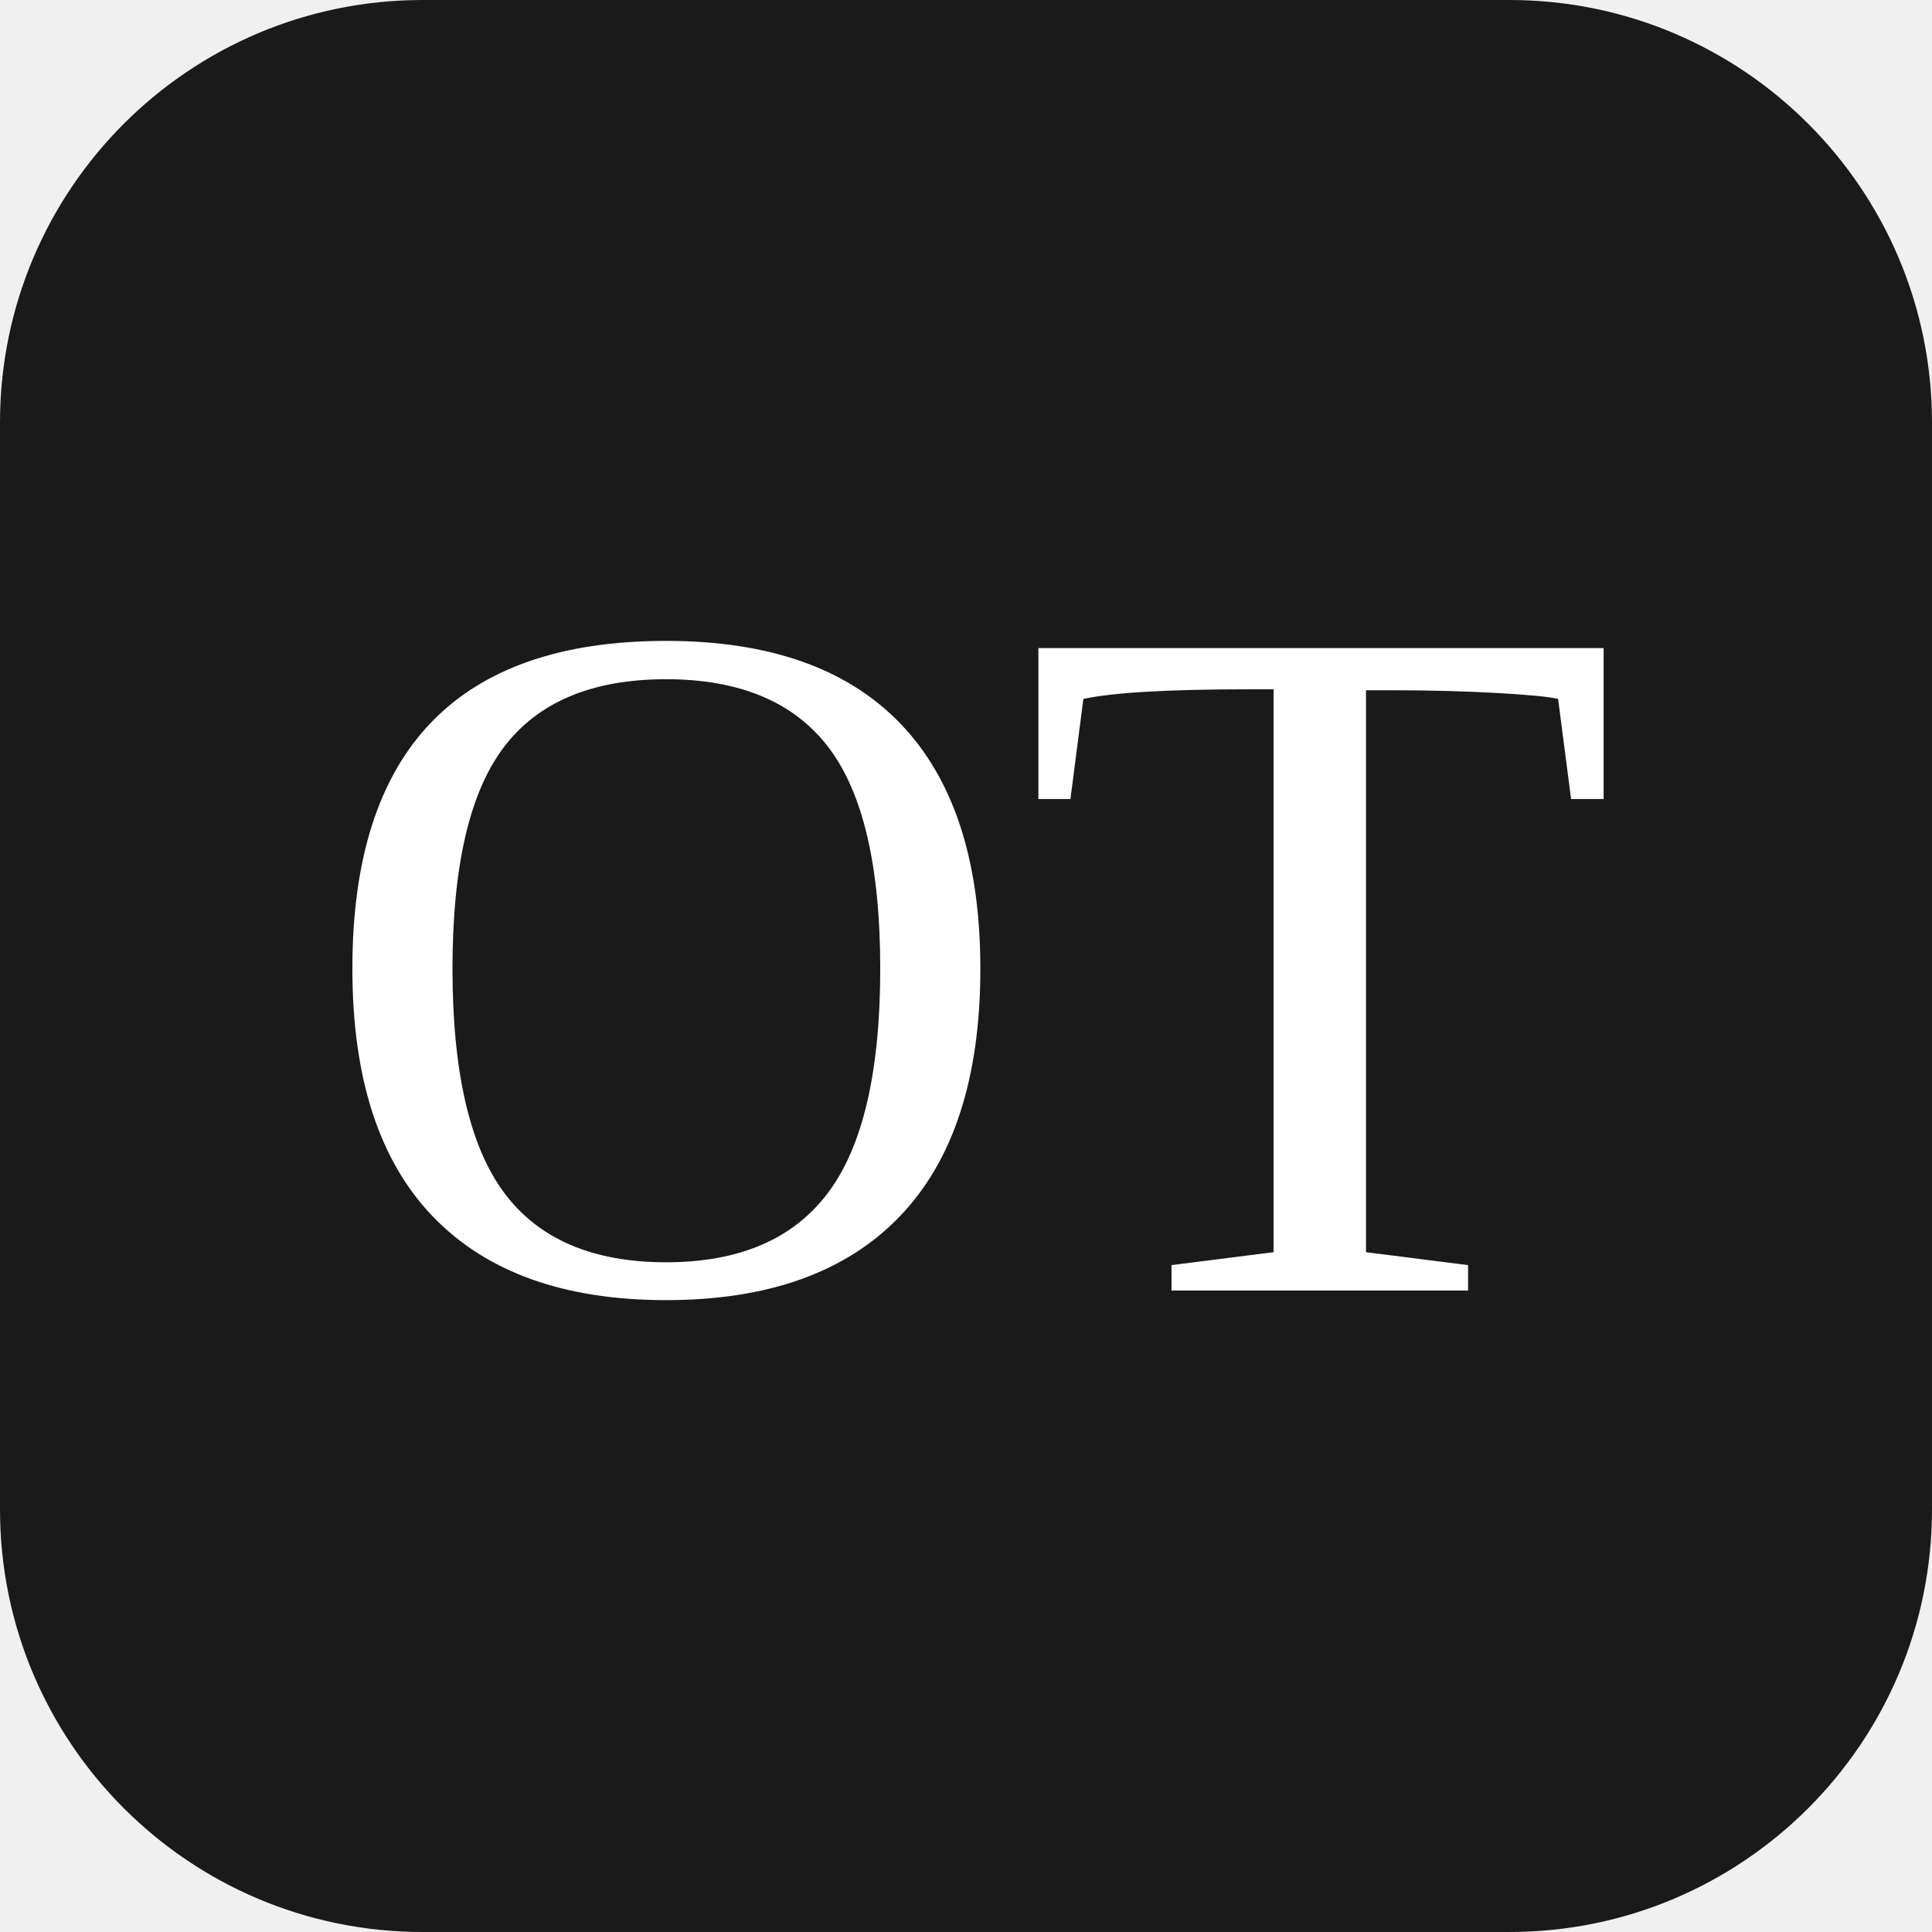
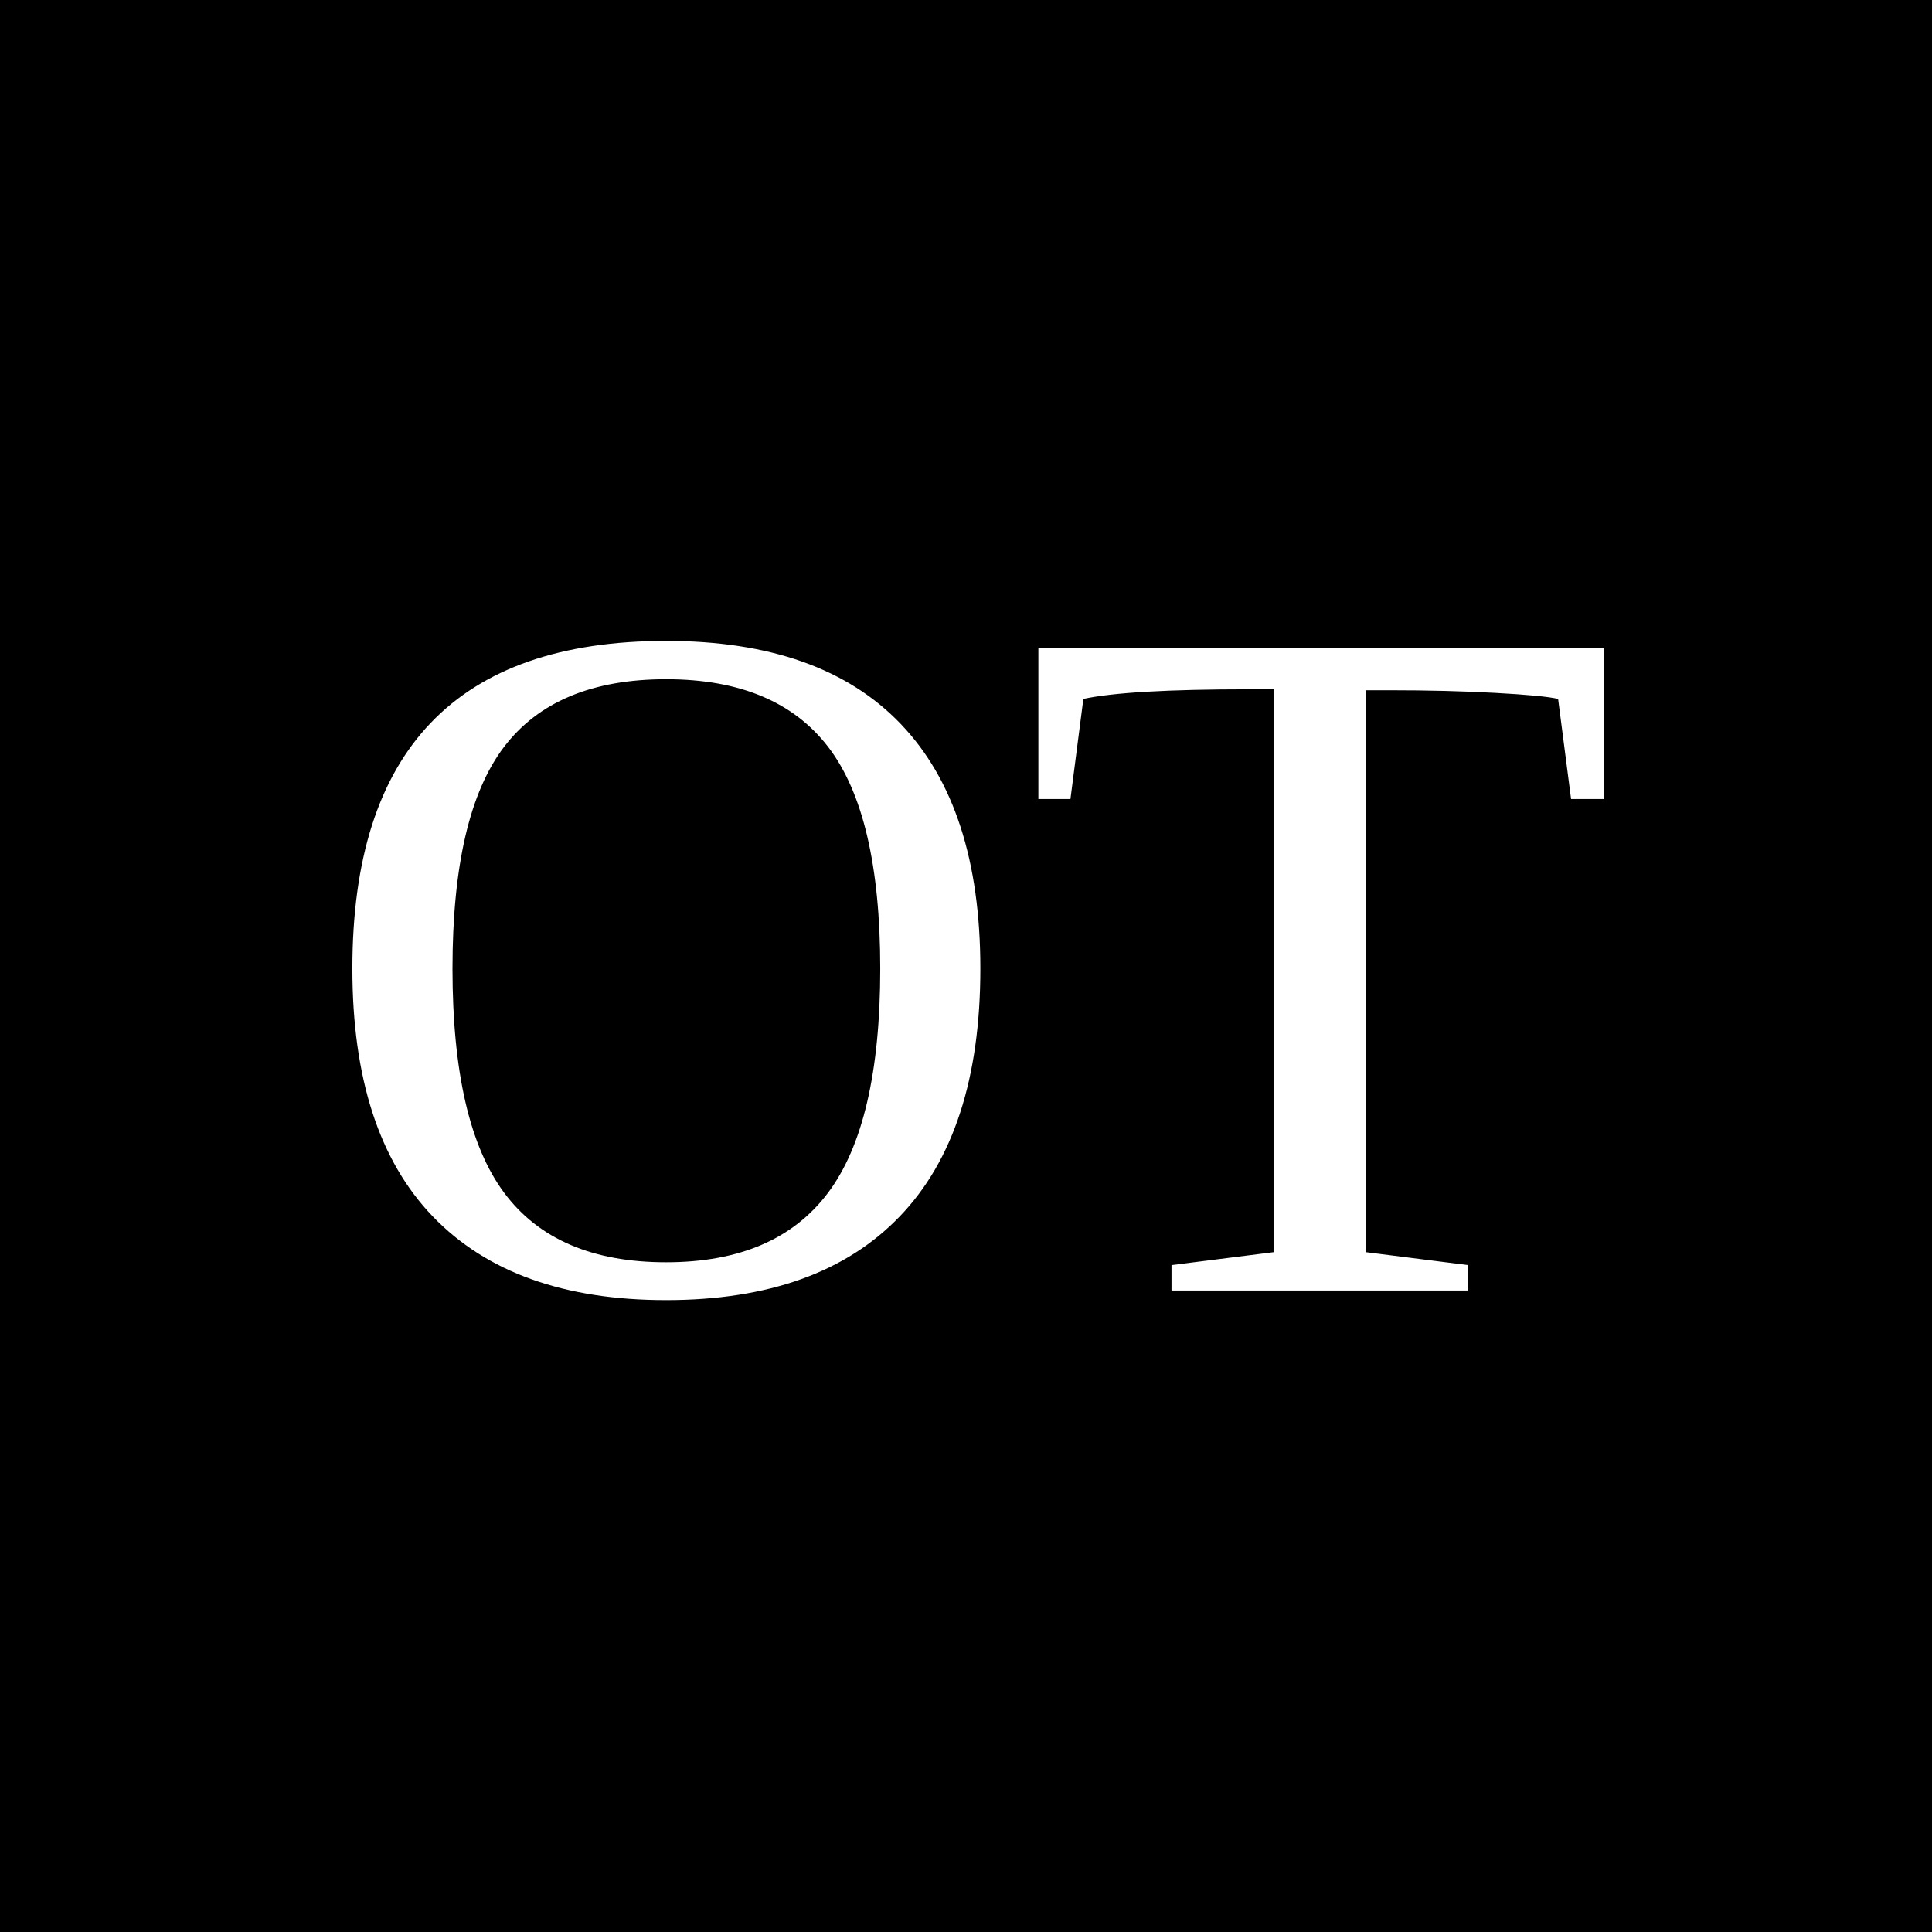
<svg xmlns="http://www.w3.org/2000/svg" viewBox="0 0 512 512">
-   <rect width="512" height="512" rx="112" ry="112" fill="#1a1a1a" />
+   <rect width="512" height="512" fill="#000000" />
  <text x="256" y="342" font-family="'Times New Roman', Times, serif" font-size="260" fill="#ffffff" text-anchor="middle">OT</text>
</svg>
